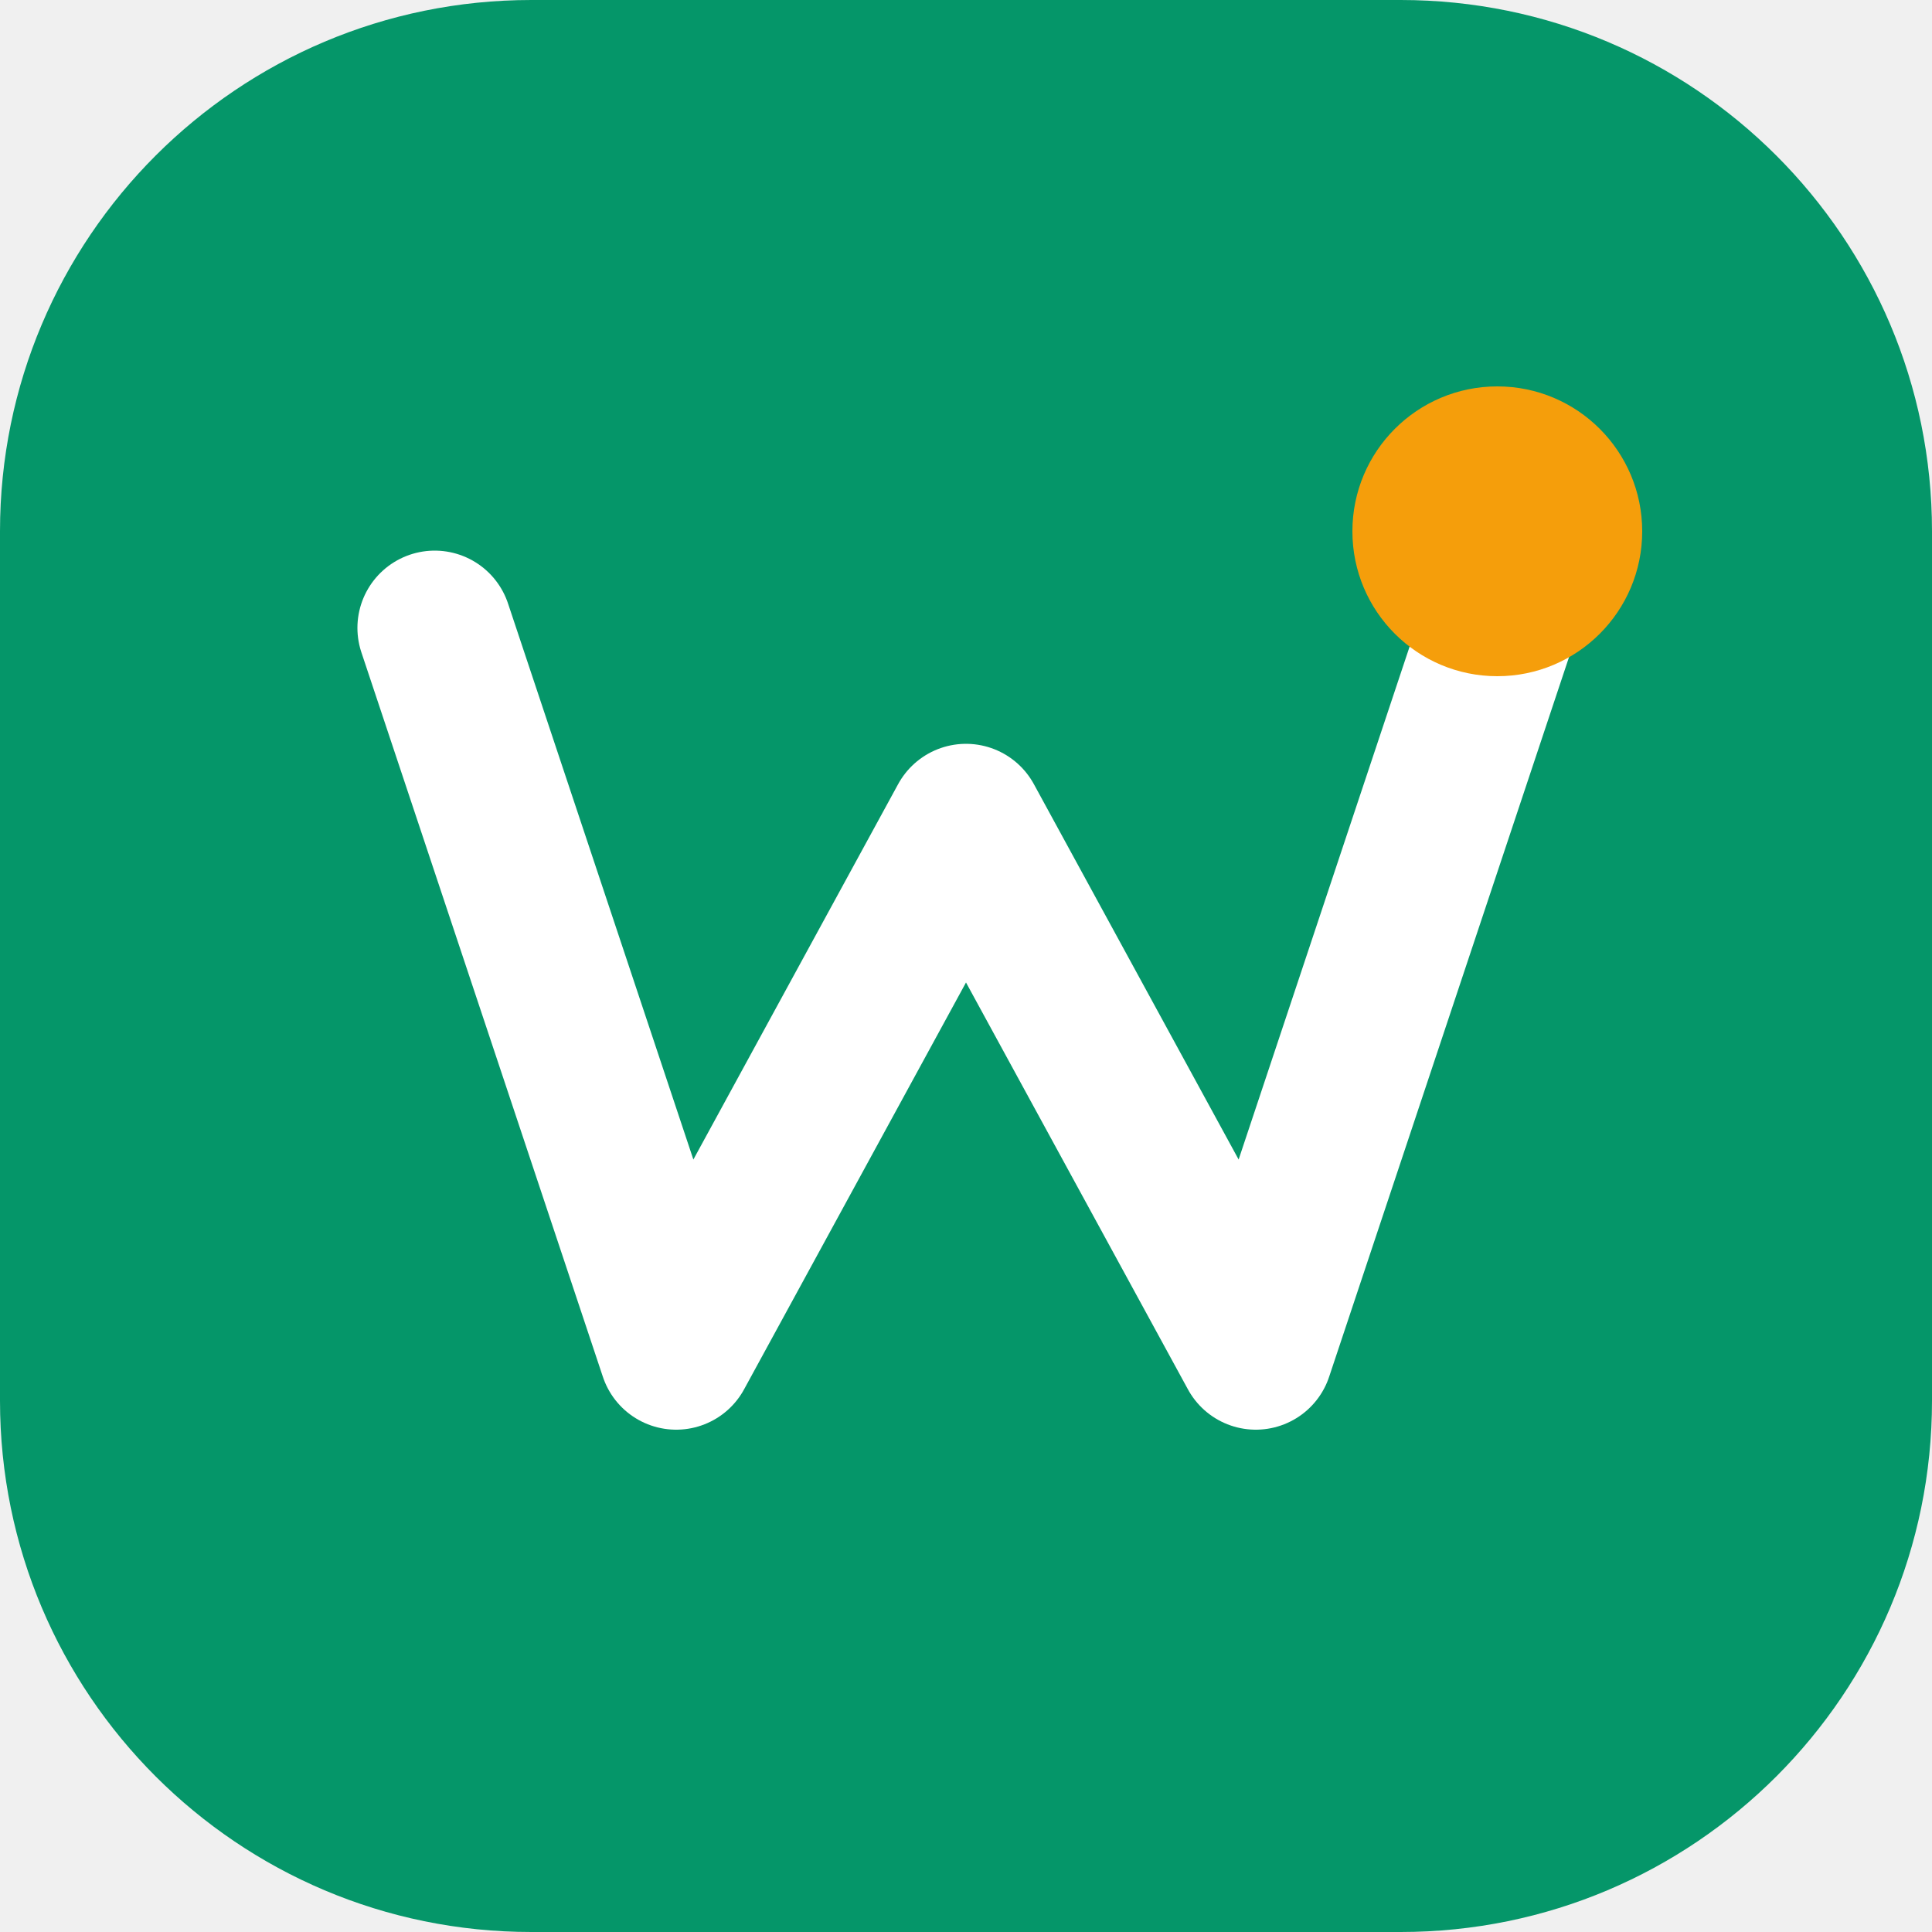
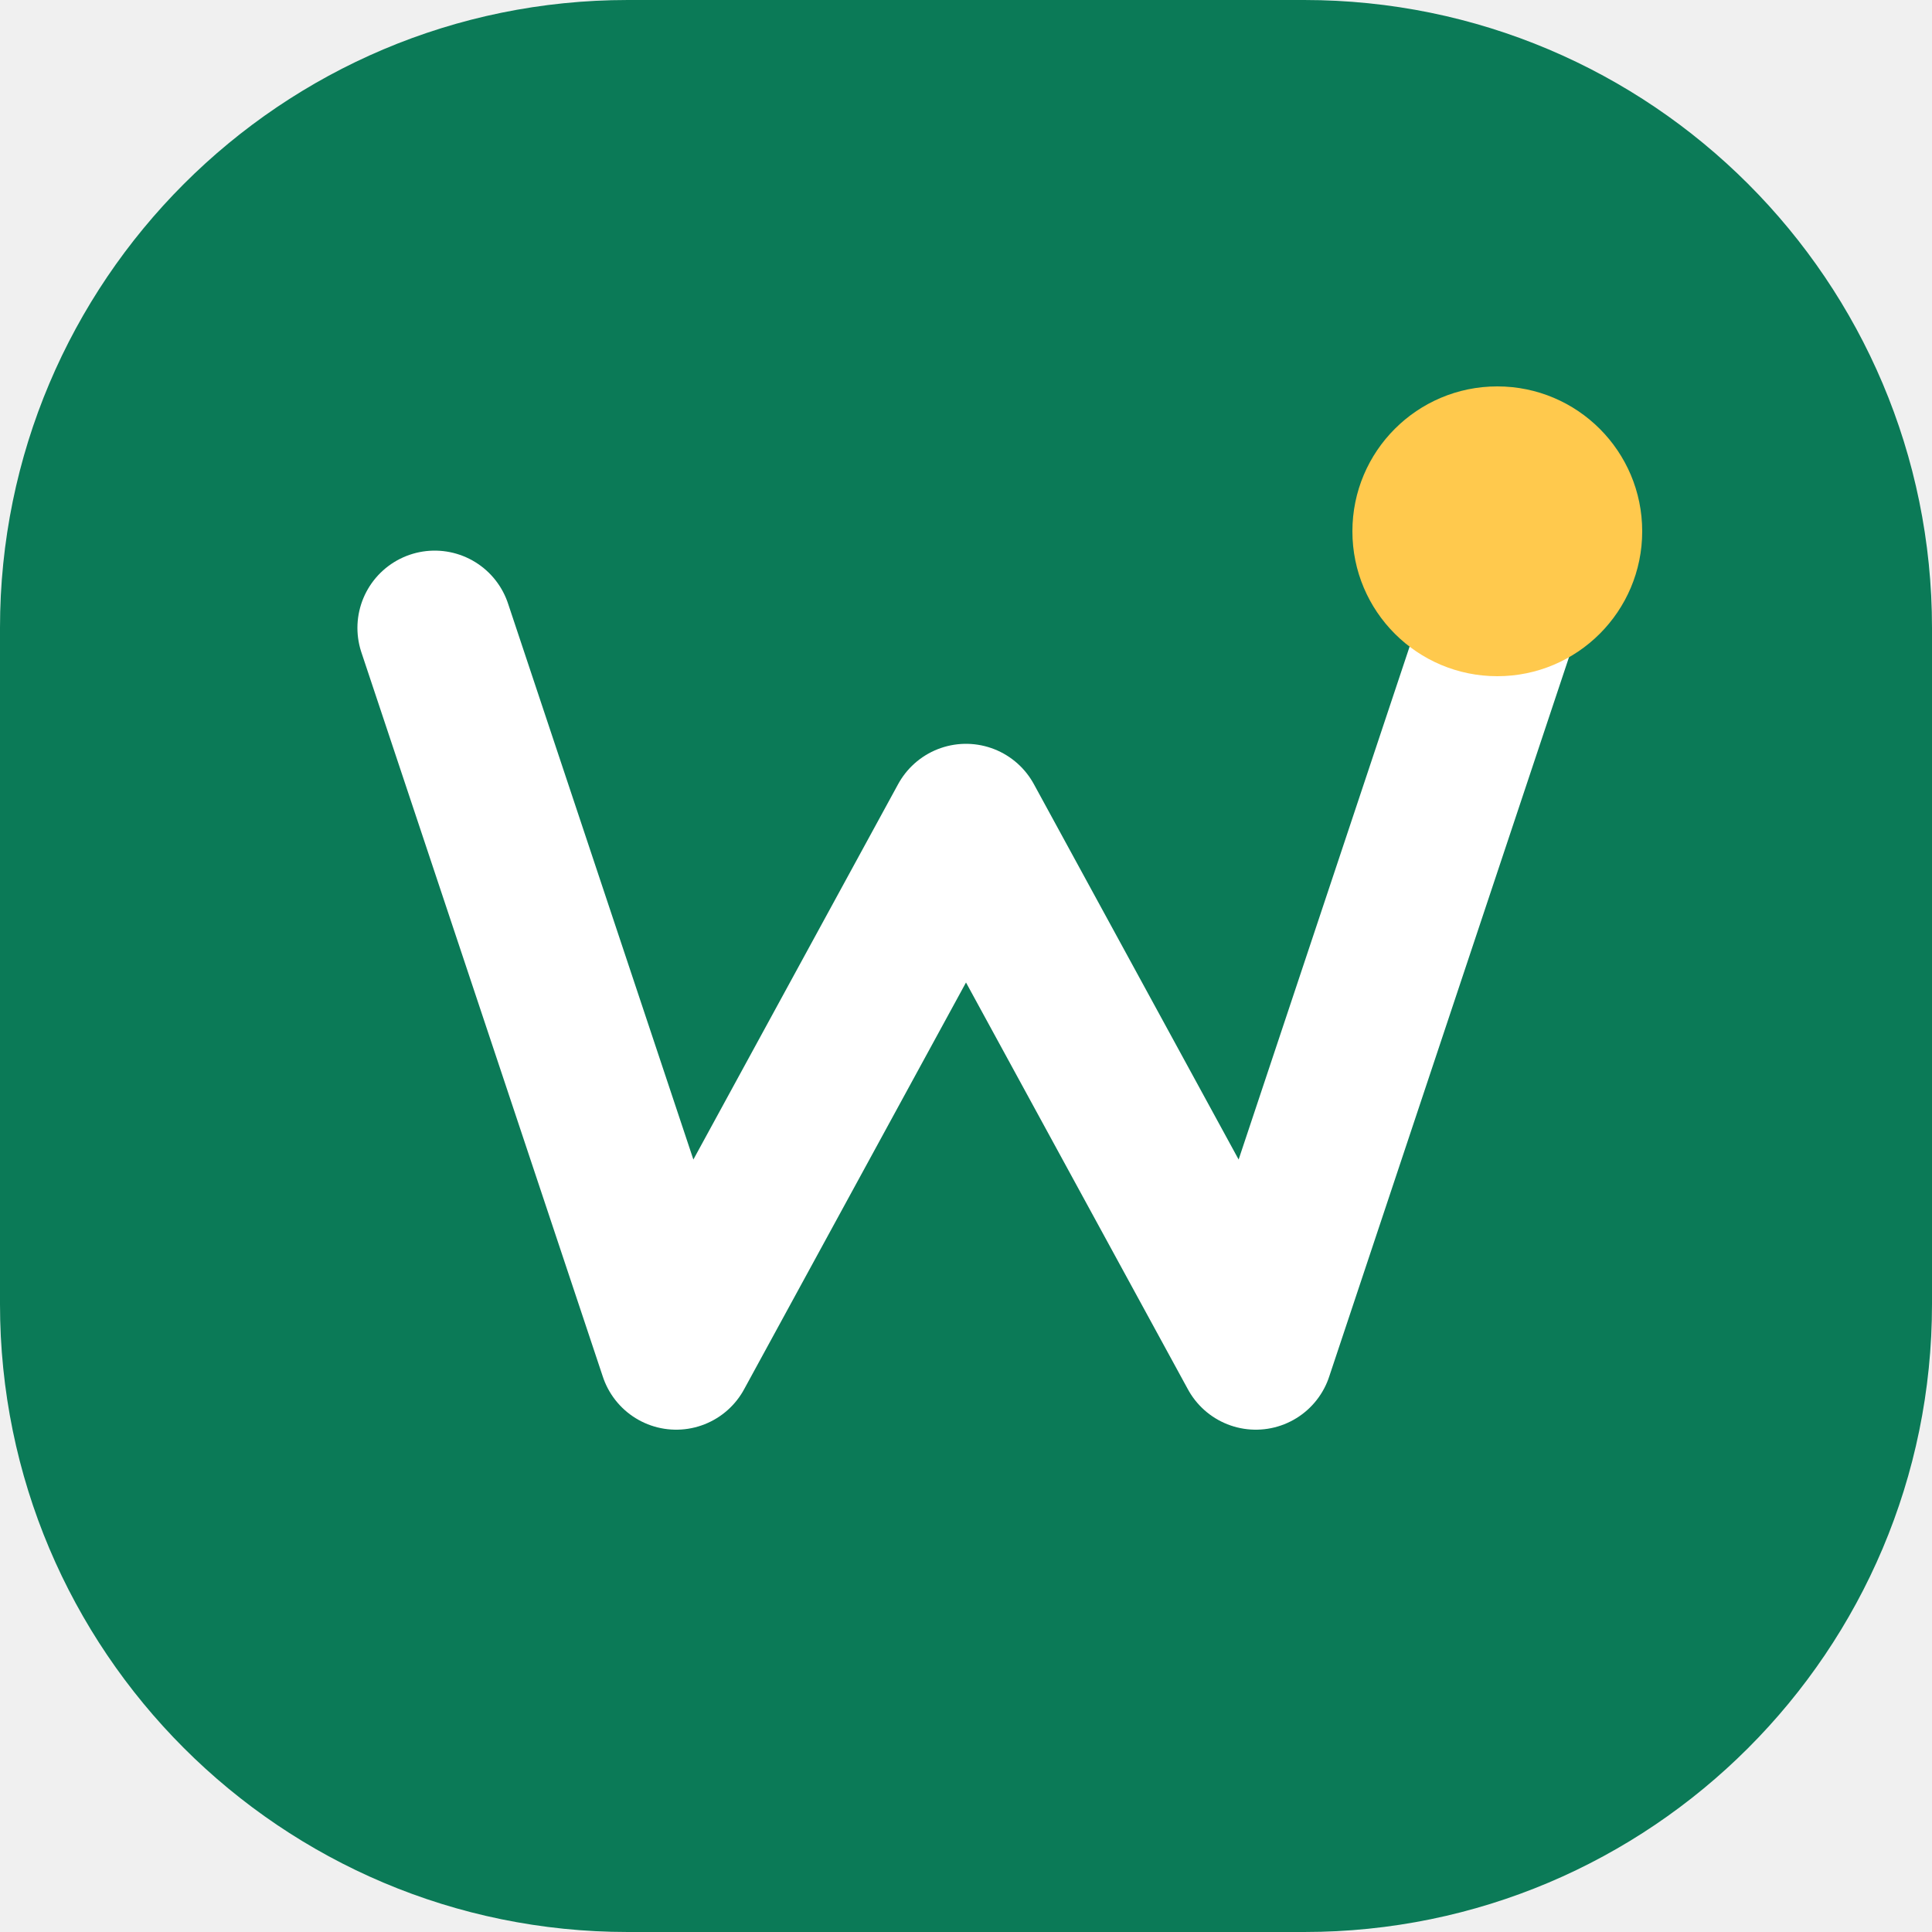
<svg xmlns="http://www.w3.org/2000/svg" viewBox="0 0 40 40">
-   <rect width="40" height="40" rx="11" fill="#059669" />
+   <rect width="40" height="40" rx="13" fill="#0B7A57" />
  <path d="M9 13l5 15 6-11 6 11 5-15" stroke="#fff" stroke-width="3.2" fill="none" stroke-linecap="round" stroke-linejoin="round" />
-   <circle cx="31" cy="11" r="3" fill="#f59e0b" />
+   <circle cx="31" cy="11" r="3" fill="#FFC94D" />
</svg>
